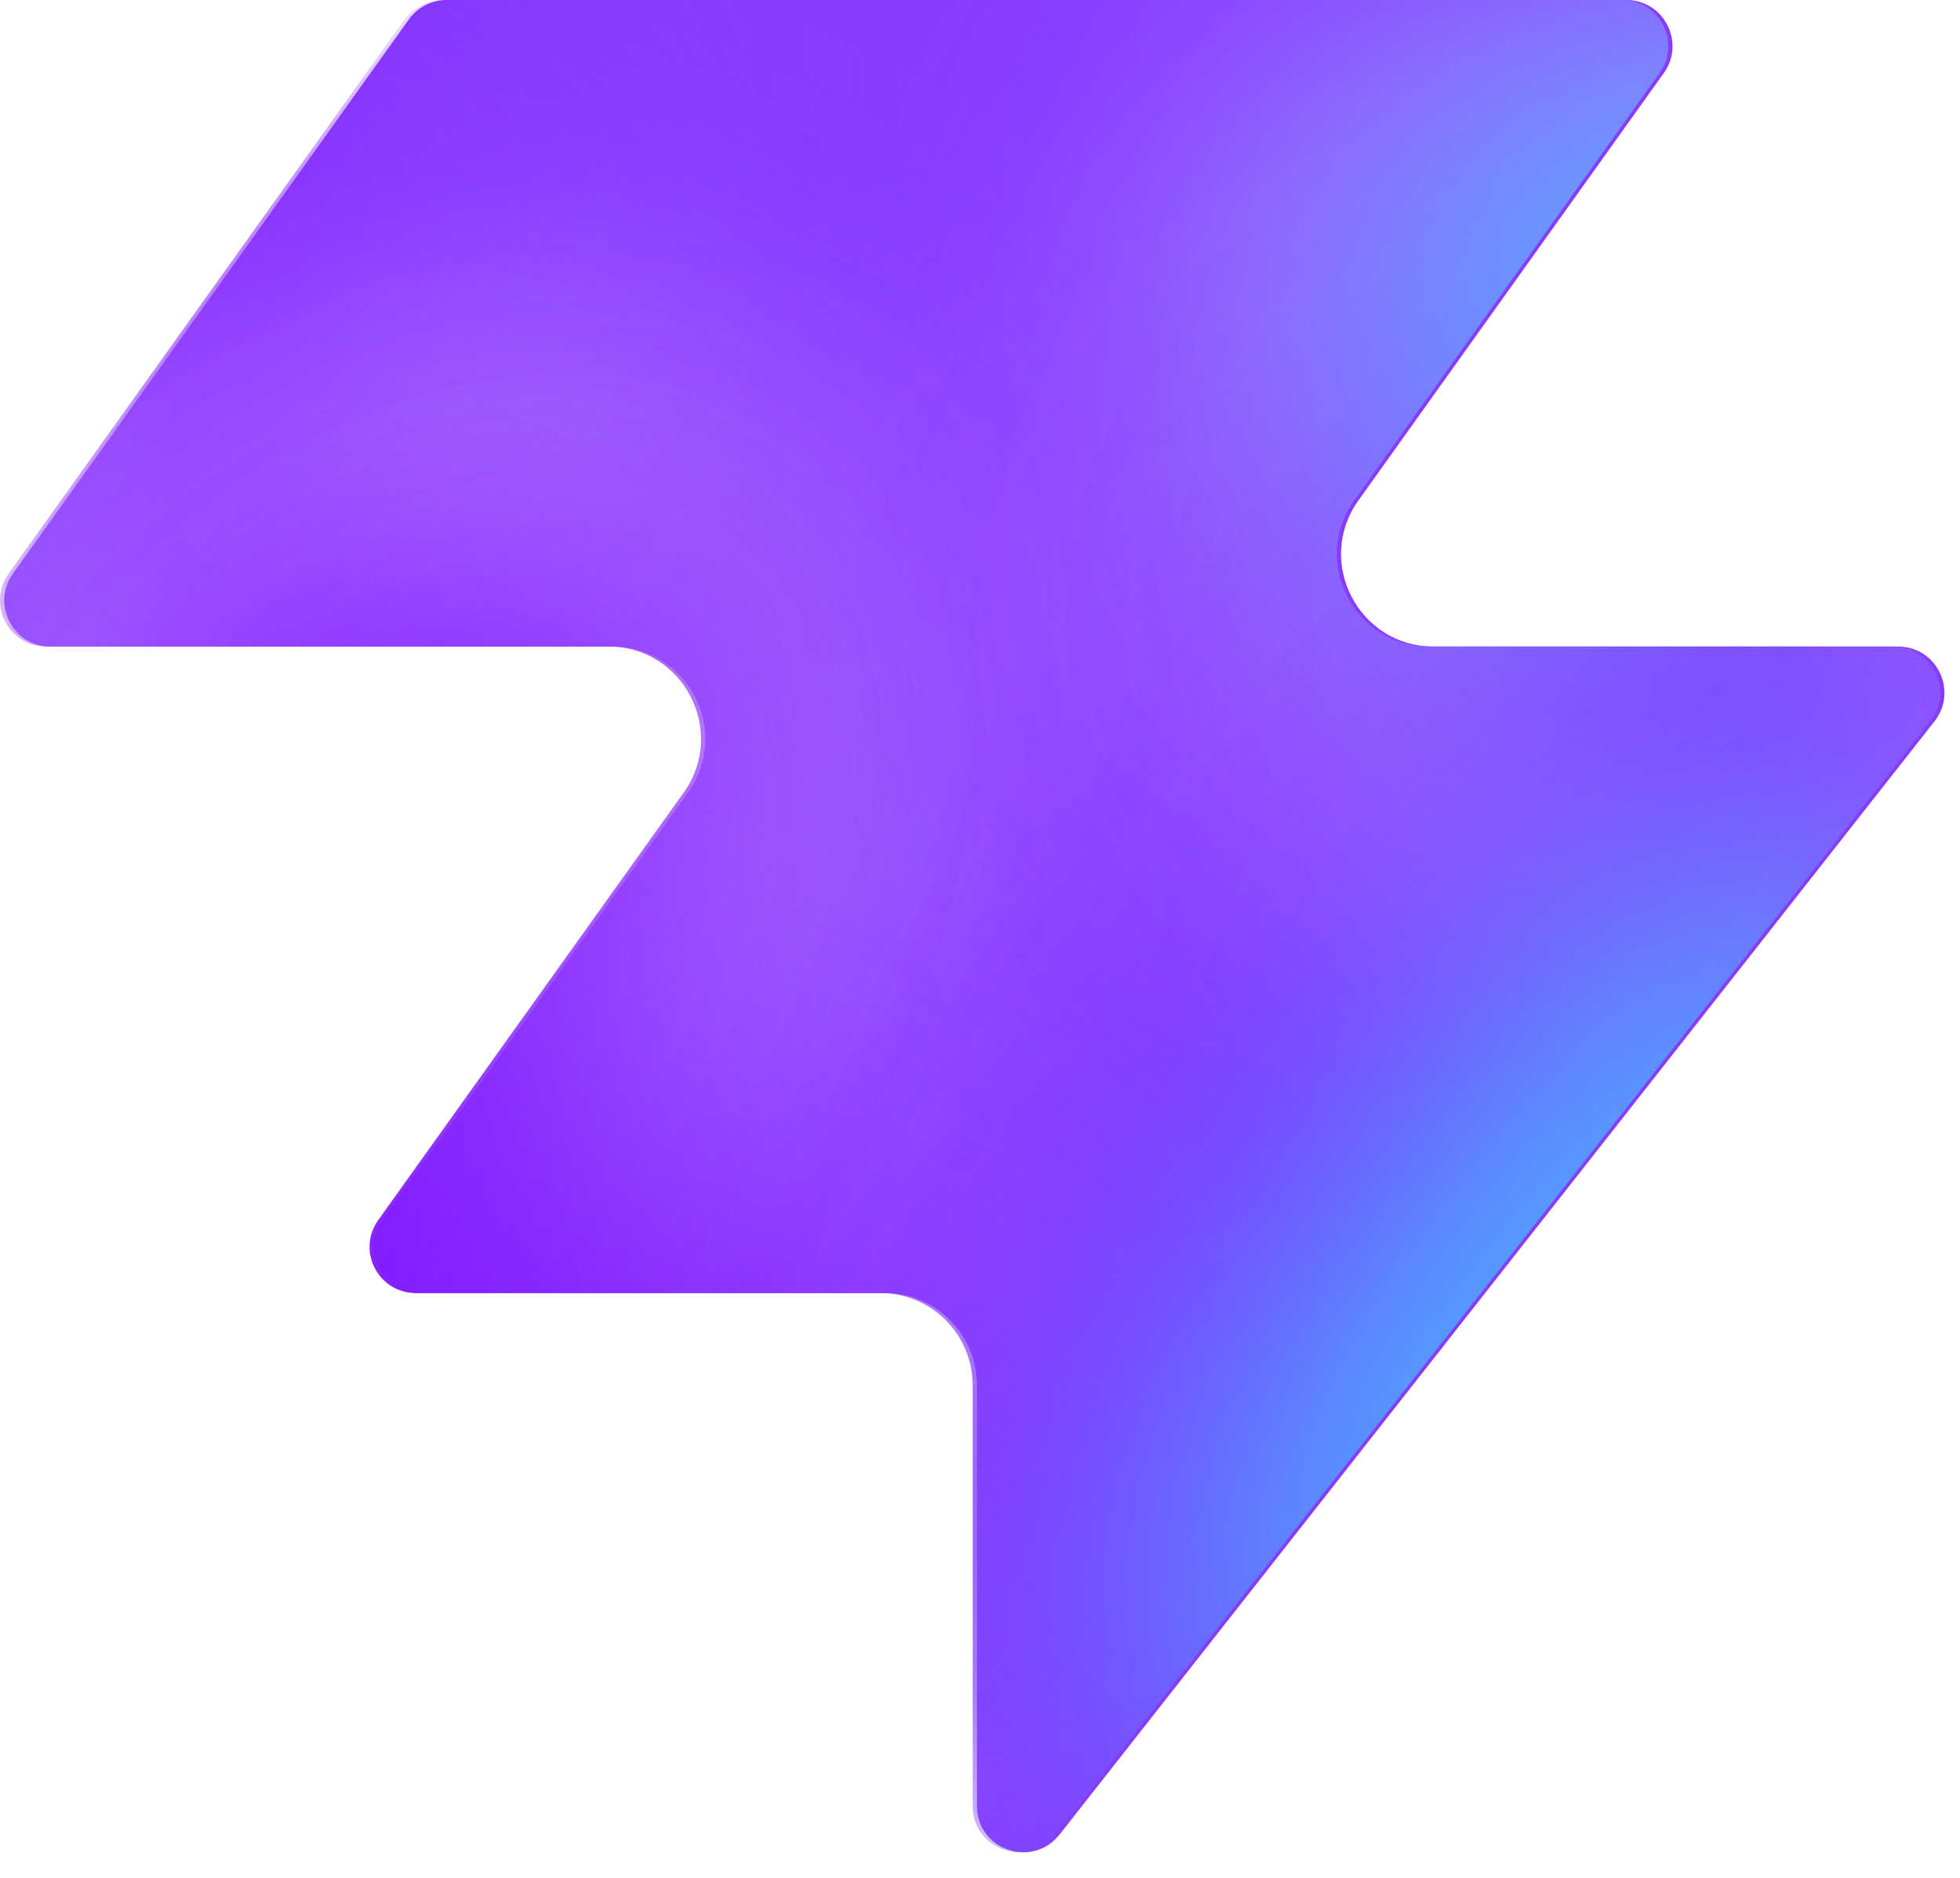
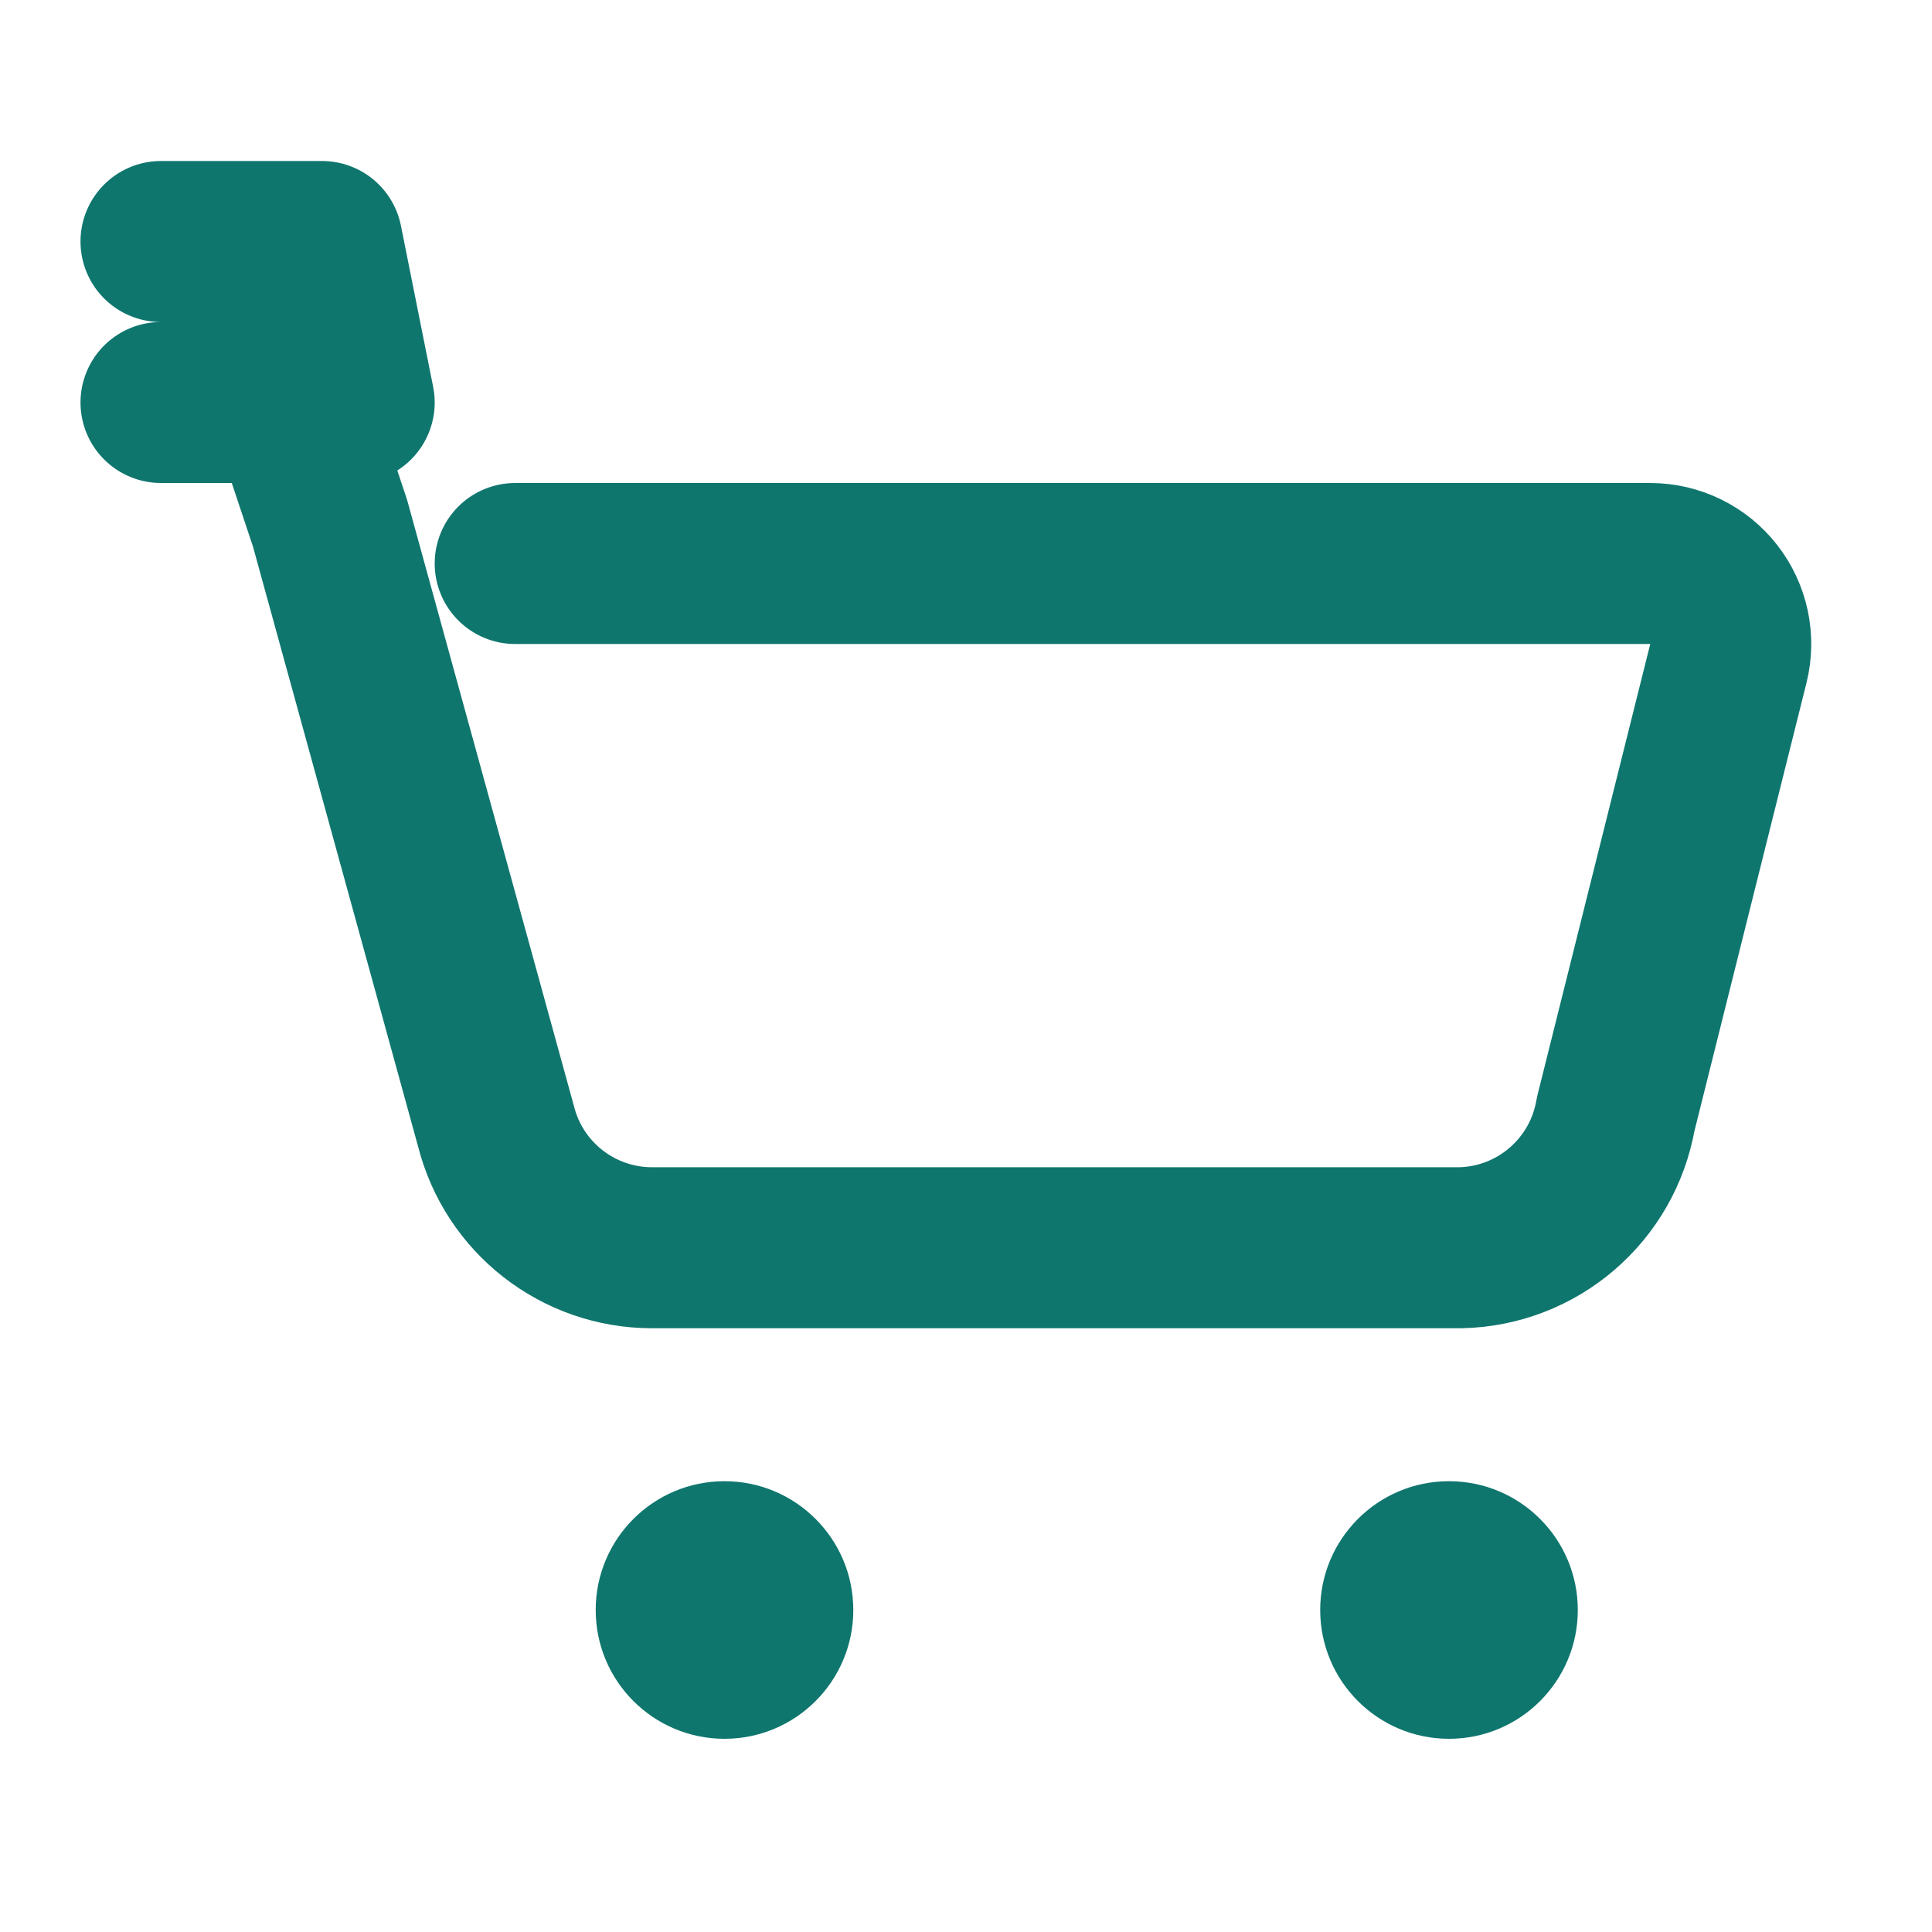
- <svg xmlns="http://www.w3.org/2000/svg" width="48" height="46" fill="none" viewBox="0 0 48 46">
-   <path fill="#863bff" d="M25.946 44.938c-.664.845-2.021.375-2.021-.698V33.937a2.26 2.26 0 0 0-2.262-2.262H10.287c-.92 0-1.456-1.04-.92-1.788l7.48-10.471c1.07-1.497 0-3.578-1.842-3.578H1.237c-.92 0-1.456-1.04-.92-1.788L10.013.474c.214-.297.556-.474.92-.474h28.894c.92 0 1.456 1.04.92 1.788l-7.48 10.471c-1.07 1.498 0 3.579 1.842 3.579h11.377c.943 0 1.473 1.088.89 1.83L25.947 44.94z" style="fill:#863bff;fill:color(display-p3 .525 .23 1);fill-opacity:1" />
-   <mask id="a" width="48" height="46" x="0" y="0" maskUnits="userSpaceOnUse" style="mask-type:alpha">
-     <path fill="#000" d="M25.842 44.938c-.664.844-2.021.375-2.021-.698V33.937a2.26 2.26 0 0 0-2.262-2.262H10.183c-.92 0-1.456-1.04-.92-1.788l7.48-10.471c1.07-1.498 0-3.579-1.842-3.579H1.133c-.92 0-1.456-1.04-.92-1.787L9.91.473c.214-.297.556-.474.92-.474h28.894c.92 0 1.456 1.04.92 1.788l-7.48 10.471c-1.07 1.498 0 3.578 1.842 3.578h11.377c.943 0 1.473 1.088.89 1.832L25.843 44.94z" style="fill:#000;fill-opacity:1" />
-   </mask>
-   <g mask="url(#a)">
-     <g filter="url(#b)">
-       <ellipse cx="5.508" cy="14.704" fill="#ede6ff" rx="5.508" ry="14.704" style="fill:#ede6ff;fill:color(display-p3 .927 .903 1);fill-opacity:1" transform="matrix(.00324 1 1 -.00324 -4.47 31.516)" />
-     </g>
-     <g filter="url(#c)">
-       <ellipse cx="10.399" cy="29.851" fill="#ede6ff" rx="10.399" ry="29.851" style="fill:#ede6ff;fill:color(display-p3 .927 .903 1);fill-opacity:1" transform="matrix(.00324 1 1 -.00324 -39.328 7.883)" />
-     </g>
-     <g filter="url(#d)">
-       <ellipse cx="5.508" cy="30.487" fill="#7e14ff" rx="5.508" ry="30.487" style="fill:#7e14ff;fill:color(display-p3 .492 .077 1);fill-opacity:1" transform="rotate(89.814 -25.913 -14.639)scale(1 -1)" />
-     </g>
-     <g filter="url(#e)">
-       <ellipse cx="5.508" cy="30.599" fill="#7e14ff" rx="5.508" ry="30.599" style="fill:#7e14ff;fill:color(display-p3 .492 .077 1);fill-opacity:1" transform="rotate(89.814 -32.644 -3.334)scale(1 -1)" />
-     </g>
-     <g filter="url(#f)">
-       <ellipse cx="5.508" cy="30.599" fill="#7e14ff" rx="5.508" ry="30.599" style="fill:#7e14ff;fill:color(display-p3 .492 .077 1);fill-opacity:1" transform="matrix(.00324 1 1 -.00324 -34.34 30.47)" />
-     </g>
-     <g filter="url(#g)">
-       <ellipse cx="14.072" cy="22.078" fill="#ede6ff" rx="14.072" ry="22.078" style="fill:#ede6ff;fill:color(display-p3 .927 .903 1);fill-opacity:1" transform="rotate(93.35 24.506 48.493)scale(-1 1)" />
-     </g>
-     <g filter="url(#h)">
-       <ellipse cx="3.47" cy="21.501" fill="#7e14ff" rx="3.47" ry="21.501" style="fill:#7e14ff;fill:color(display-p3 .492 .077 1);fill-opacity:1" transform="rotate(89.009 28.708 47.59)scale(-1 1)" />
-     </g>
-     <g filter="url(#i)">
-       <ellipse cx="3.47" cy="21.501" fill="#7e14ff" rx="3.47" ry="21.501" style="fill:#7e14ff;fill:color(display-p3 .492 .077 1);fill-opacity:1" transform="rotate(89.009 28.708 47.59)scale(-1 1)" />
-     </g>
-     <g filter="url(#j)">
-       <ellipse cx=".387" cy="8.972" fill="#7e14ff" rx="4.407" ry="29.108" style="fill:#7e14ff;fill:color(display-p3 .492 .077 1);fill-opacity:1" transform="rotate(39.51 .387 8.972)" />
-     </g>
-     <g filter="url(#k)">
-       <ellipse cx="47.523" cy="-6.092" fill="#7e14ff" rx="4.407" ry="29.108" style="fill:#7e14ff;fill:color(display-p3 .492 .077 1);fill-opacity:1" transform="rotate(37.892 47.523 -6.092)" />
-     </g>
-     <g filter="url(#l)">
-       <ellipse cx="41.412" cy="6.333" fill="#47bfff" rx="5.971" ry="9.665" style="fill:#47bfff;fill:color(display-p3 .28 .748 1);fill-opacity:1" transform="rotate(37.892 41.412 6.333)" />
-     </g>
-     <g filter="url(#m)">
-       <ellipse cx="-1.879" cy="38.332" fill="#7e14ff" rx="4.407" ry="29.108" style="fill:#7e14ff;fill:color(display-p3 .492 .077 1);fill-opacity:1" transform="rotate(37.892 -1.88 38.332)" />
-     </g>
-     <g filter="url(#n)">
-       <ellipse cx="-1.879" cy="38.332" fill="#7e14ff" rx="4.407" ry="29.108" style="fill:#7e14ff;fill:color(display-p3 .492 .077 1);fill-opacity:1" transform="rotate(37.892 -1.88 38.332)" />
-     </g>
-     <g filter="url(#o)">
-       <ellipse cx="35.651" cy="29.907" fill="#7e14ff" rx="4.407" ry="29.108" style="fill:#7e14ff;fill:color(display-p3 .492 .077 1);fill-opacity:1" transform="rotate(37.892 35.651 29.907)" />
-     </g>
-     <g filter="url(#p)">
-       <ellipse cx="38.418" cy="32.4" fill="#47bfff" rx="5.971" ry="15.297" style="fill:#47bfff;fill:color(display-p3 .28 .748 1);fill-opacity:1" transform="rotate(37.892 38.418 32.4)" />
-     </g>
-   </g>
-   <defs>
-     <filter id="b" width="60.045" height="41.654" x="-19.77" y="16.149" color-interpolation-filters="sRGB" filterUnits="userSpaceOnUse">
-       <feFlood flood-opacity="0" result="BackgroundImageFix" />
-       <feBlend in="SourceGraphic" in2="BackgroundImageFix" result="shape" />
-       <feGaussianBlur result="effect1_foregroundBlur_2002_17158" stdDeviation="7.659" />
-     </filter>
-     <filter id="c" width="90.34" height="51.437" x="-54.613" y="-7.533" color-interpolation-filters="sRGB" filterUnits="userSpaceOnUse">
-       <feFlood flood-opacity="0" result="BackgroundImageFix" />
-       <feBlend in="SourceGraphic" in2="BackgroundImageFix" result="shape" />
-       <feGaussianBlur result="effect1_foregroundBlur_2002_17158" stdDeviation="7.659" />
-     </filter>
-     <filter id="d" width="79.355" height="29.4" x="-49.64" y="2.03" color-interpolation-filters="sRGB" filterUnits="userSpaceOnUse">
-       <feFlood flood-opacity="0" result="BackgroundImageFix" />
-       <feBlend in="SourceGraphic" in2="BackgroundImageFix" result="shape" />
-       <feGaussianBlur result="effect1_foregroundBlur_2002_17158" stdDeviation="4.596" />
-     </filter>
-     <filter id="e" width="79.579" height="29.4" x="-45.045" y="20.029" color-interpolation-filters="sRGB" filterUnits="userSpaceOnUse">
-       <feFlood flood-opacity="0" result="BackgroundImageFix" />
-       <feBlend in="SourceGraphic" in2="BackgroundImageFix" result="shape" />
-       <feGaussianBlur result="effect1_foregroundBlur_2002_17158" stdDeviation="4.596" />
-     </filter>
-     <filter id="f" width="79.579" height="29.4" x="-43.513" y="21.178" color-interpolation-filters="sRGB" filterUnits="userSpaceOnUse">
-       <feFlood flood-opacity="0" result="BackgroundImageFix" />
-       <feBlend in="SourceGraphic" in2="BackgroundImageFix" result="shape" />
-       <feGaussianBlur result="effect1_foregroundBlur_2002_17158" stdDeviation="4.596" />
-     </filter>
-     <filter id="g" width="74.749" height="58.852" x="15.756" y="-17.901" color-interpolation-filters="sRGB" filterUnits="userSpaceOnUse">
-       <feFlood flood-opacity="0" result="BackgroundImageFix" />
-       <feBlend in="SourceGraphic" in2="BackgroundImageFix" result="shape" />
-       <feGaussianBlur result="effect1_foregroundBlur_2002_17158" stdDeviation="7.659" />
-     </filter>
-     <filter id="h" width="61.377" height="25.362" x="23.548" y="2.284" color-interpolation-filters="sRGB" filterUnits="userSpaceOnUse">
-       <feFlood flood-opacity="0" result="BackgroundImageFix" />
-       <feBlend in="SourceGraphic" in2="BackgroundImageFix" result="shape" />
-       <feGaussianBlur result="effect1_foregroundBlur_2002_17158" stdDeviation="4.596" />
-     </filter>
-     <filter id="i" width="61.377" height="25.362" x="23.548" y="2.284" color-interpolation-filters="sRGB" filterUnits="userSpaceOnUse">
-       <feFlood flood-opacity="0" result="BackgroundImageFix" />
-       <feBlend in="SourceGraphic" in2="BackgroundImageFix" result="shape" />
-       <feGaussianBlur result="effect1_foregroundBlur_2002_17158" stdDeviation="4.596" />
-     </filter>
-     <filter id="j" width="56.045" height="63.649" x="-27.636" y="-22.853" color-interpolation-filters="sRGB" filterUnits="userSpaceOnUse">
-       <feFlood flood-opacity="0" result="BackgroundImageFix" />
-       <feBlend in="SourceGraphic" in2="BackgroundImageFix" result="shape" />
-       <feGaussianBlur result="effect1_foregroundBlur_2002_17158" stdDeviation="4.596" />
-     </filter>
-     <filter id="k" width="54.814" height="64.646" x="20.116" y="-38.415" color-interpolation-filters="sRGB" filterUnits="userSpaceOnUse">
-       <feFlood flood-opacity="0" result="BackgroundImageFix" />
-       <feBlend in="SourceGraphic" in2="BackgroundImageFix" result="shape" />
-       <feGaussianBlur result="effect1_foregroundBlur_2002_17158" stdDeviation="4.596" />
-     </filter>
-     <filter id="l" width="33.541" height="35.313" x="24.641" y="-11.323" color-interpolation-filters="sRGB" filterUnits="userSpaceOnUse">
-       <feFlood flood-opacity="0" result="BackgroundImageFix" />
-       <feBlend in="SourceGraphic" in2="BackgroundImageFix" result="shape" />
-       <feGaussianBlur result="effect1_foregroundBlur_2002_17158" stdDeviation="4.596" />
-     </filter>
-     <filter id="m" width="54.814" height="64.646" x="-29.286" y="6.009" color-interpolation-filters="sRGB" filterUnits="userSpaceOnUse">
-       <feFlood flood-opacity="0" result="BackgroundImageFix" />
-       <feBlend in="SourceGraphic" in2="BackgroundImageFix" result="shape" />
-       <feGaussianBlur result="effect1_foregroundBlur_2002_17158" stdDeviation="4.596" />
-     </filter>
-     <filter id="n" width="54.814" height="64.646" x="-29.286" y="6.009" color-interpolation-filters="sRGB" filterUnits="userSpaceOnUse">
-       <feFlood flood-opacity="0" result="BackgroundImageFix" />
-       <feBlend in="SourceGraphic" in2="BackgroundImageFix" result="shape" />
-       <feGaussianBlur result="effect1_foregroundBlur_2002_17158" stdDeviation="4.596" />
-     </filter>
-     <filter id="o" width="54.814" height="64.646" x="8.244" y="-2.416" color-interpolation-filters="sRGB" filterUnits="userSpaceOnUse">
-       <feFlood flood-opacity="0" result="BackgroundImageFix" />
-       <feBlend in="SourceGraphic" in2="BackgroundImageFix" result="shape" />
-       <feGaussianBlur result="effect1_foregroundBlur_2002_17158" stdDeviation="4.596" />
-     </filter>
-     <filter id="p" width="39.409" height="43.623" x="18.713" y="10.588" color-interpolation-filters="sRGB" filterUnits="userSpaceOnUse">
-       <feFlood flood-opacity="0" result="BackgroundImageFix" />
-       <feBlend in="SourceGraphic" in2="BackgroundImageFix" result="shape" />
-       <feGaussianBlur result="effect1_foregroundBlur_2002_17158" stdDeviation="4.596" />
-     </filter>
-   </defs>
+ <svg xmlns="http://www.w3.org/2000/svg" viewBox="0 0 24 24" fill="none">
+   <path d="M2 3h2l.4 2M6.4 7h14.1a1 1 0 0 1 .97 1.243l-1.4 5.6A2 2 0 0 1 18.14 15.5H8.1a2 2 0 0 1-1.94-1.515L4.1 6.5 3.6 5H2" stroke="#0f766e" stroke-width="2" stroke-linecap="round" stroke-linejoin="round" />
+   <circle cx="9" cy="20" r="1.6" fill="#0f766e" />
+   <circle cx="18" cy="20" r="1.6" fill="#0f766e" />
</svg>
